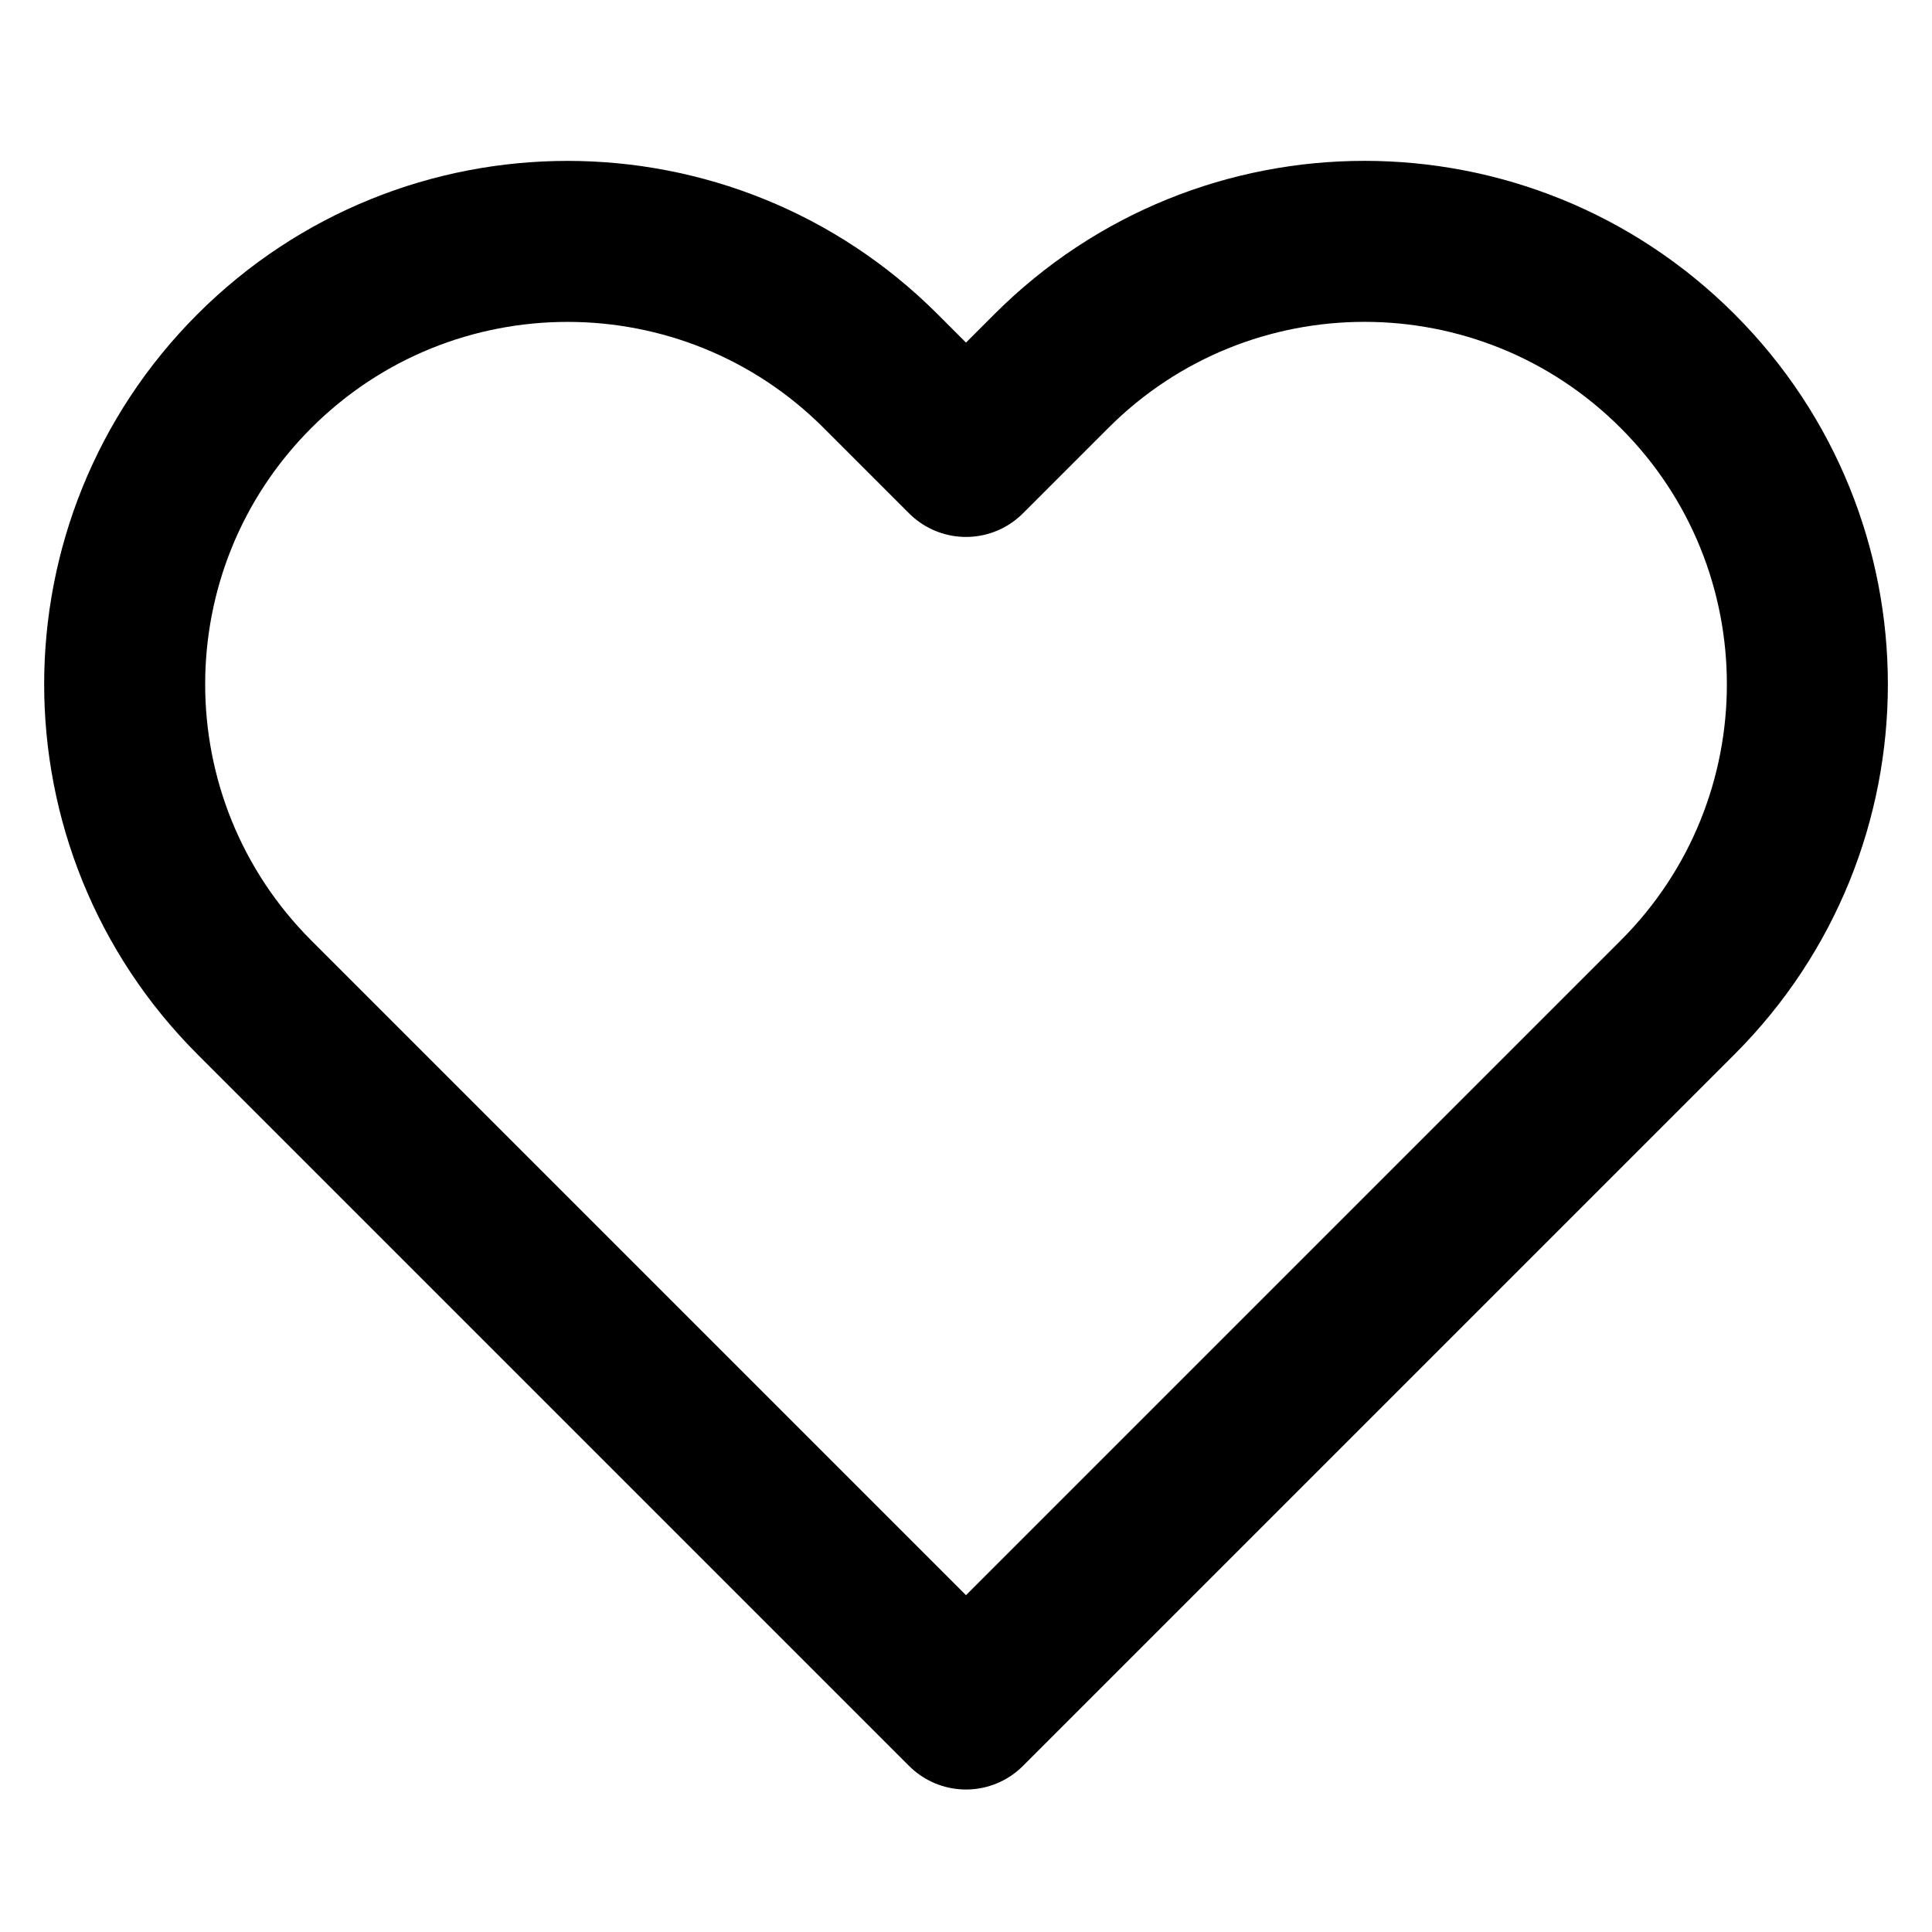
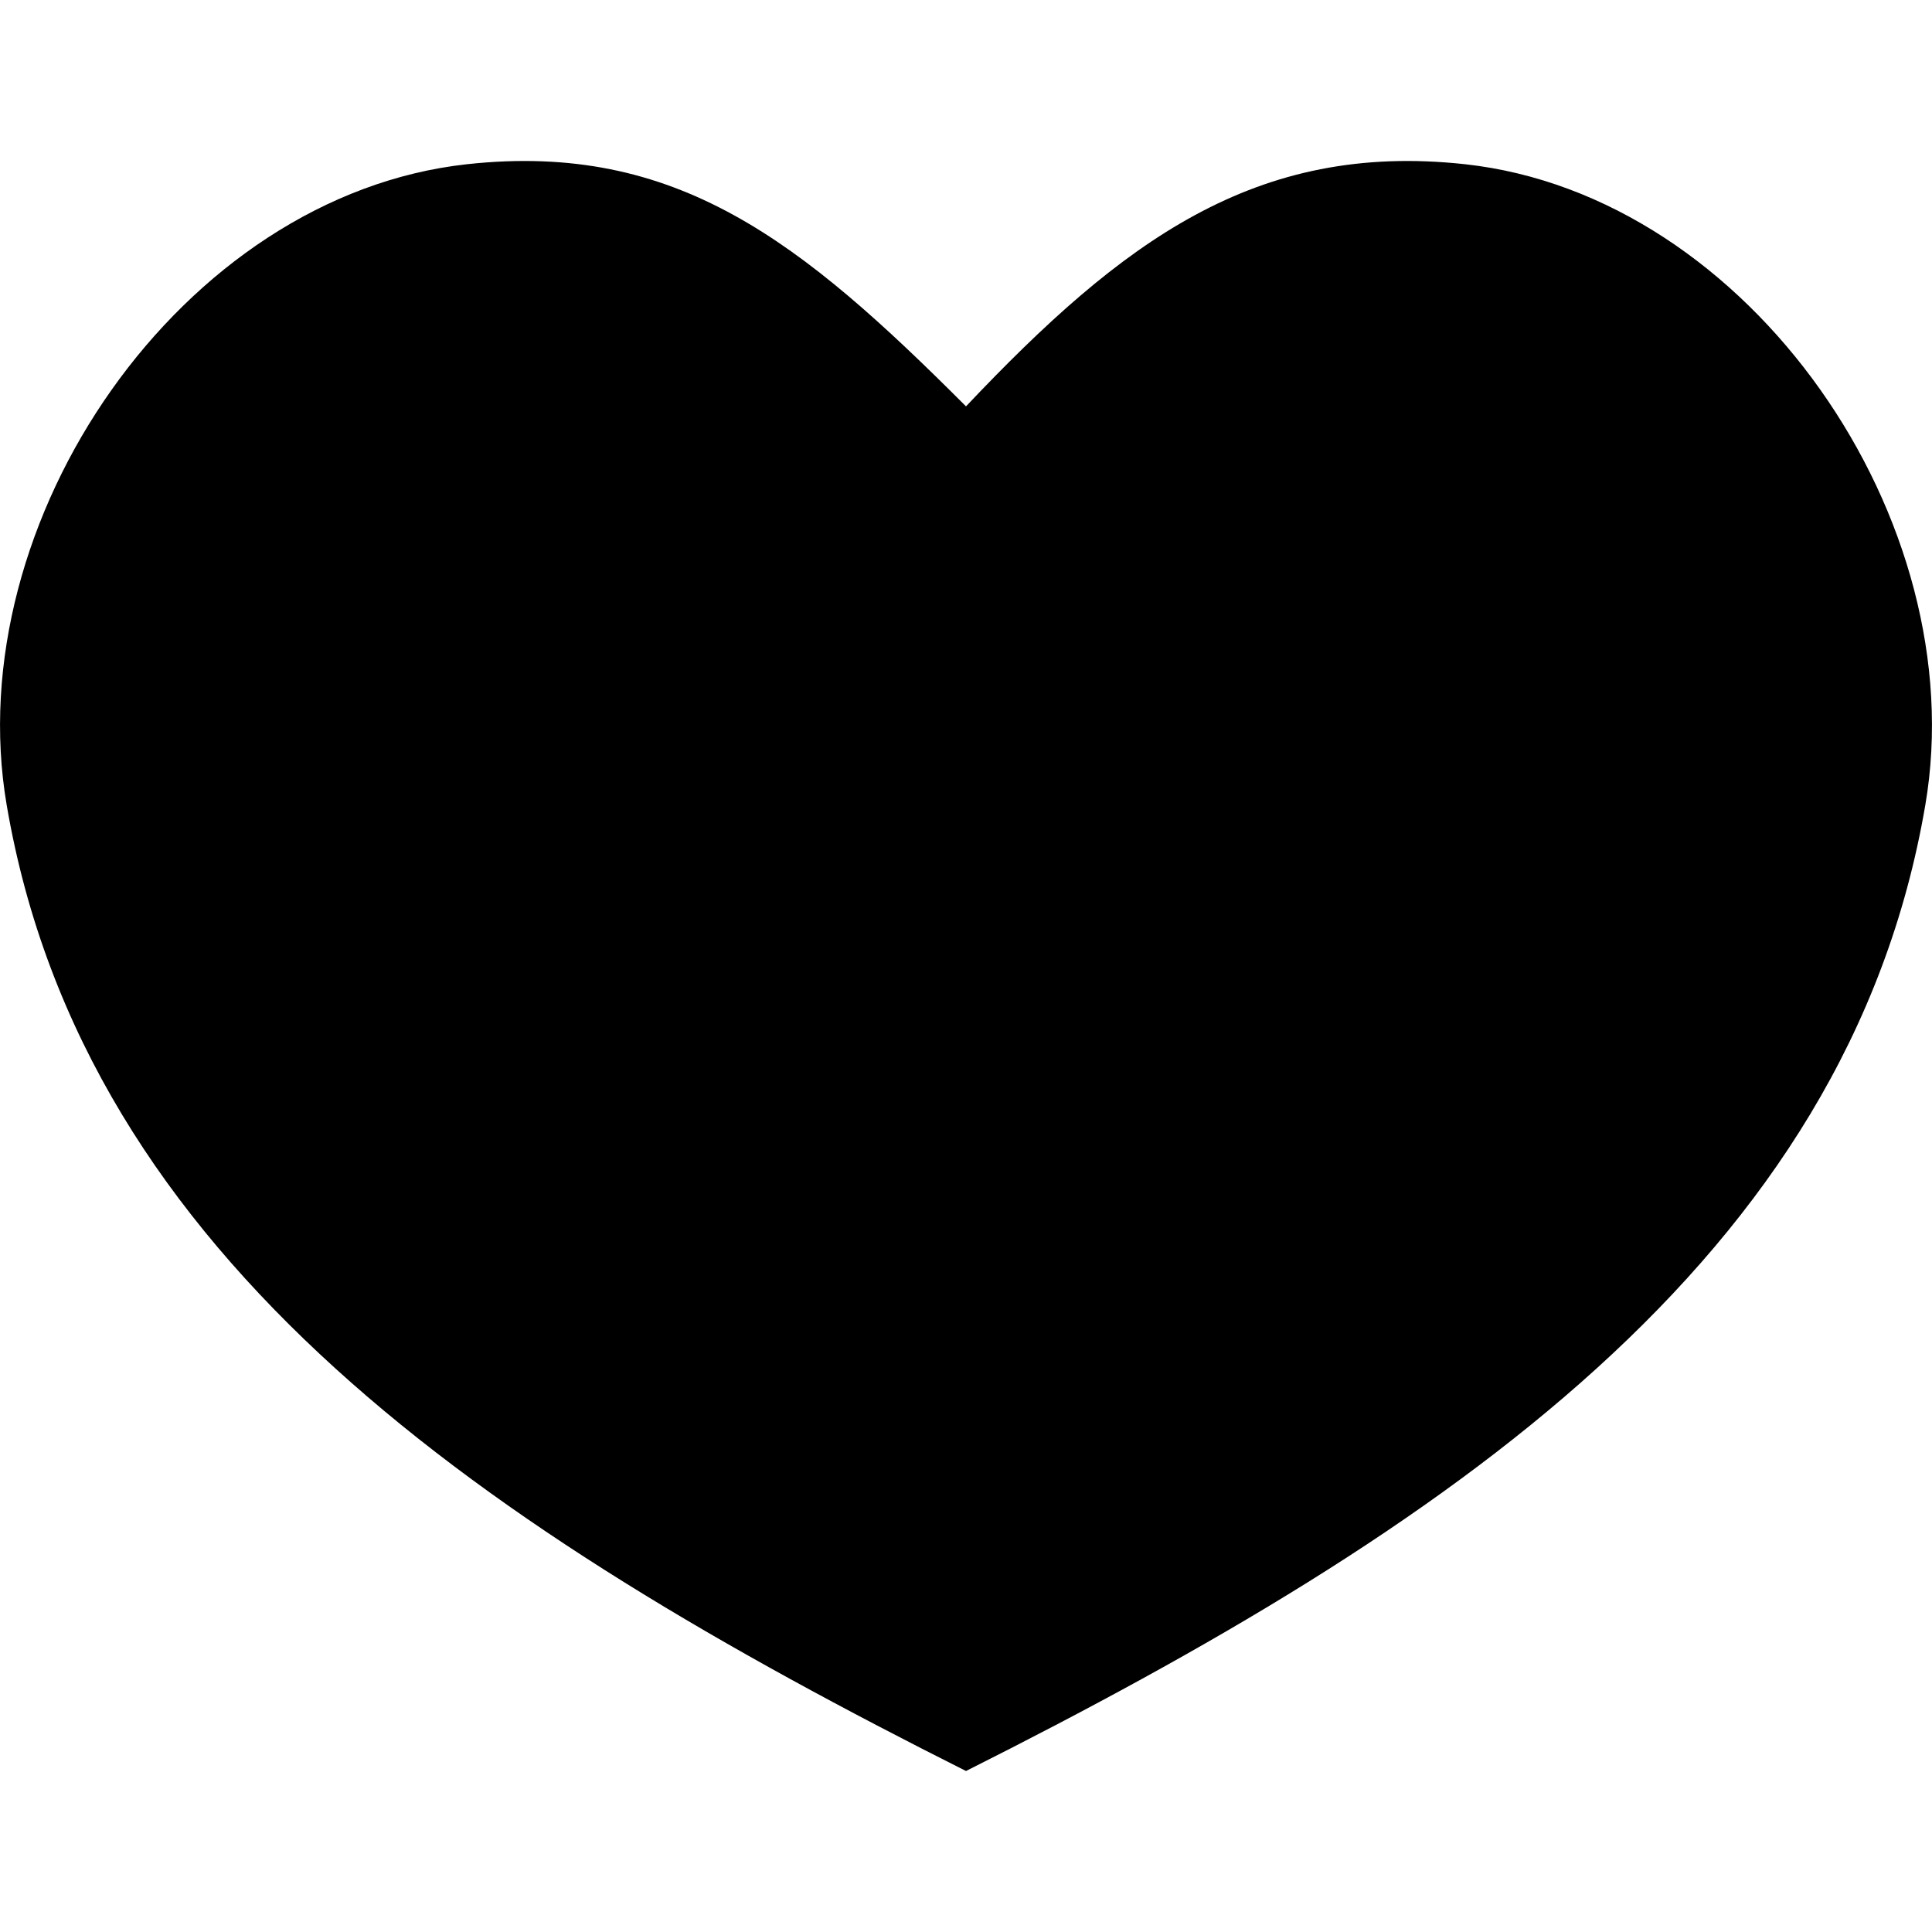
- <svg xmlns="http://www.w3.org/2000/svg" width="24" height="24" viewBox="0 0 24 24" fill="none" stroke="currentColor" stroke-width="2" stroke-linecap="round" stroke-linejoin="round" class="feather feather-heart">
-   <path d="M20.84 4.61a5.5 5.5 0 0 0-7.78 0L12 5.67l-1.06-1.06a5.5 5.5 0 0 0-7.78 7.78l1.06 1.06L12 21.23l7.78-7.78 1.06-1.06a5.5 5.5 0 0 0 0-7.78z" />
+ <svg xmlns="http://www.w3.org/2000/svg" width="24" height="24" enable-background="new 0 0 24 24" viewBox="0 0 24 24" role="img">
+   <path d="m18.199 2.04c-2.606-.284-4.262.961-6.199 3.008-2.045-2.047-3.593-3.292-6.199-3.008-3.544.388-6.321 4.43-5.718 7.96.966 5.659 5.944 9 11.917 12 5.973-3 10.951-6.341 11.917-12 .603-3.53-2.174-7.572-5.718-7.96z" />
</svg>
